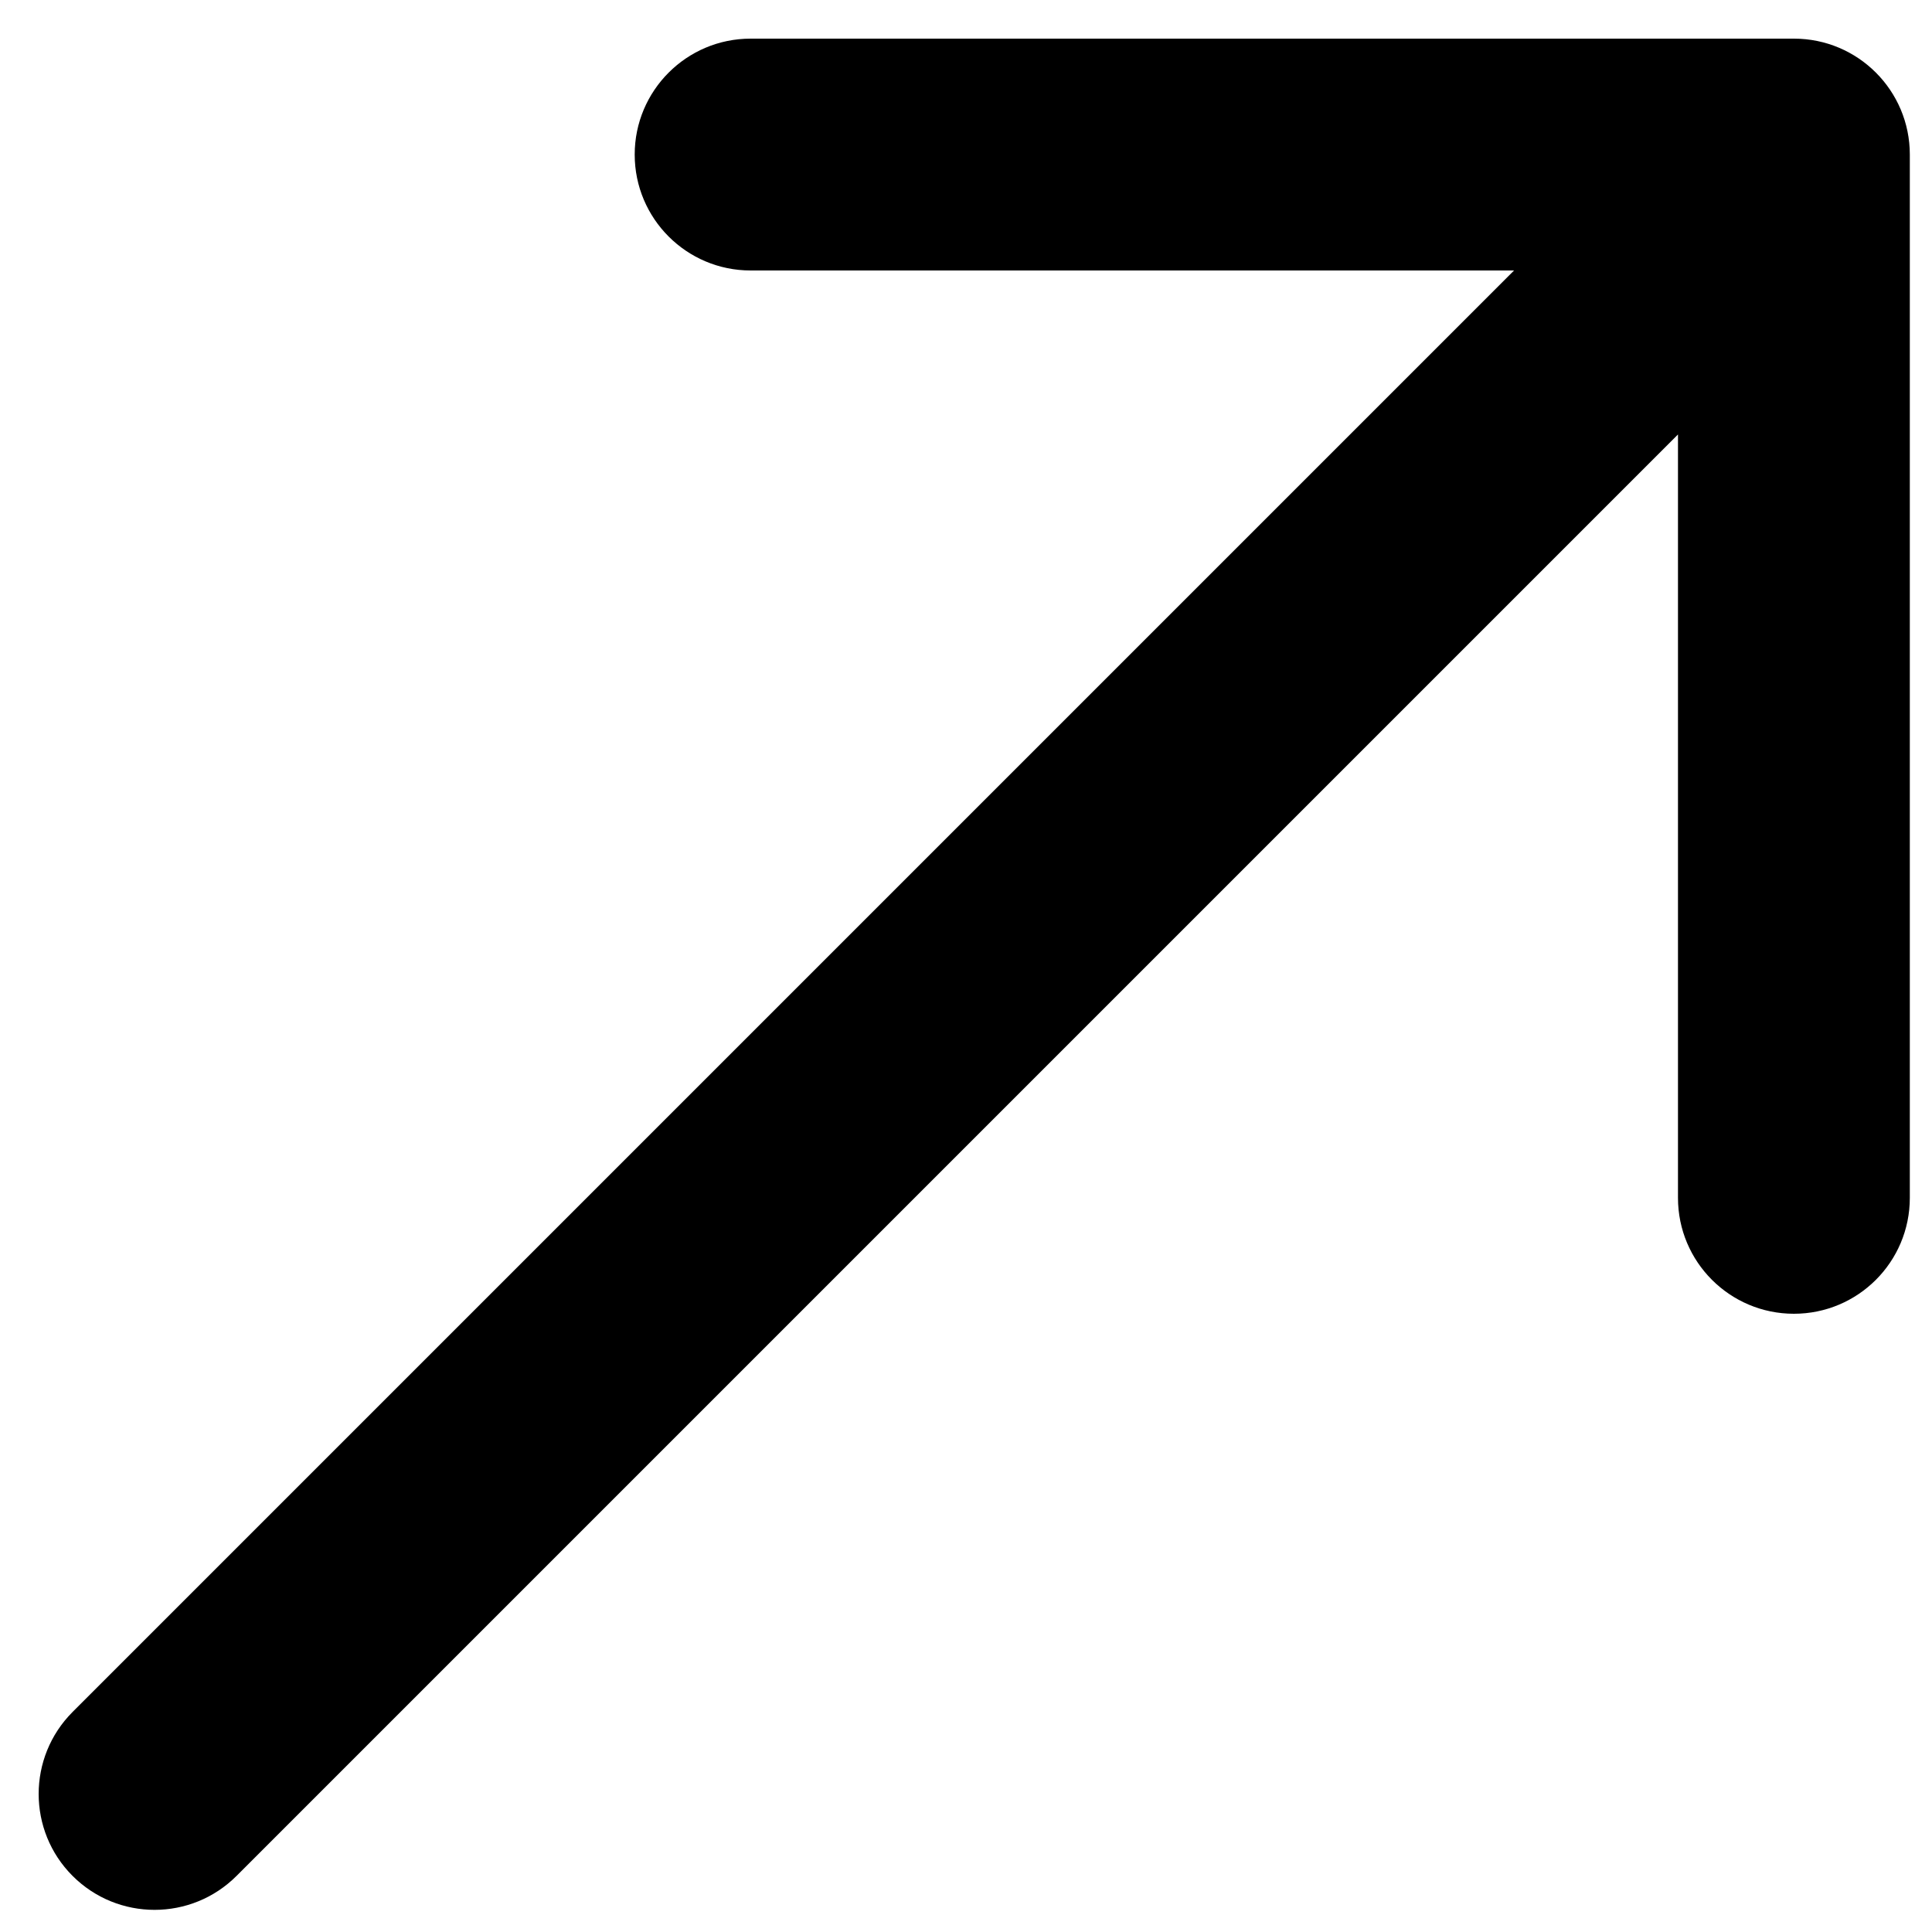
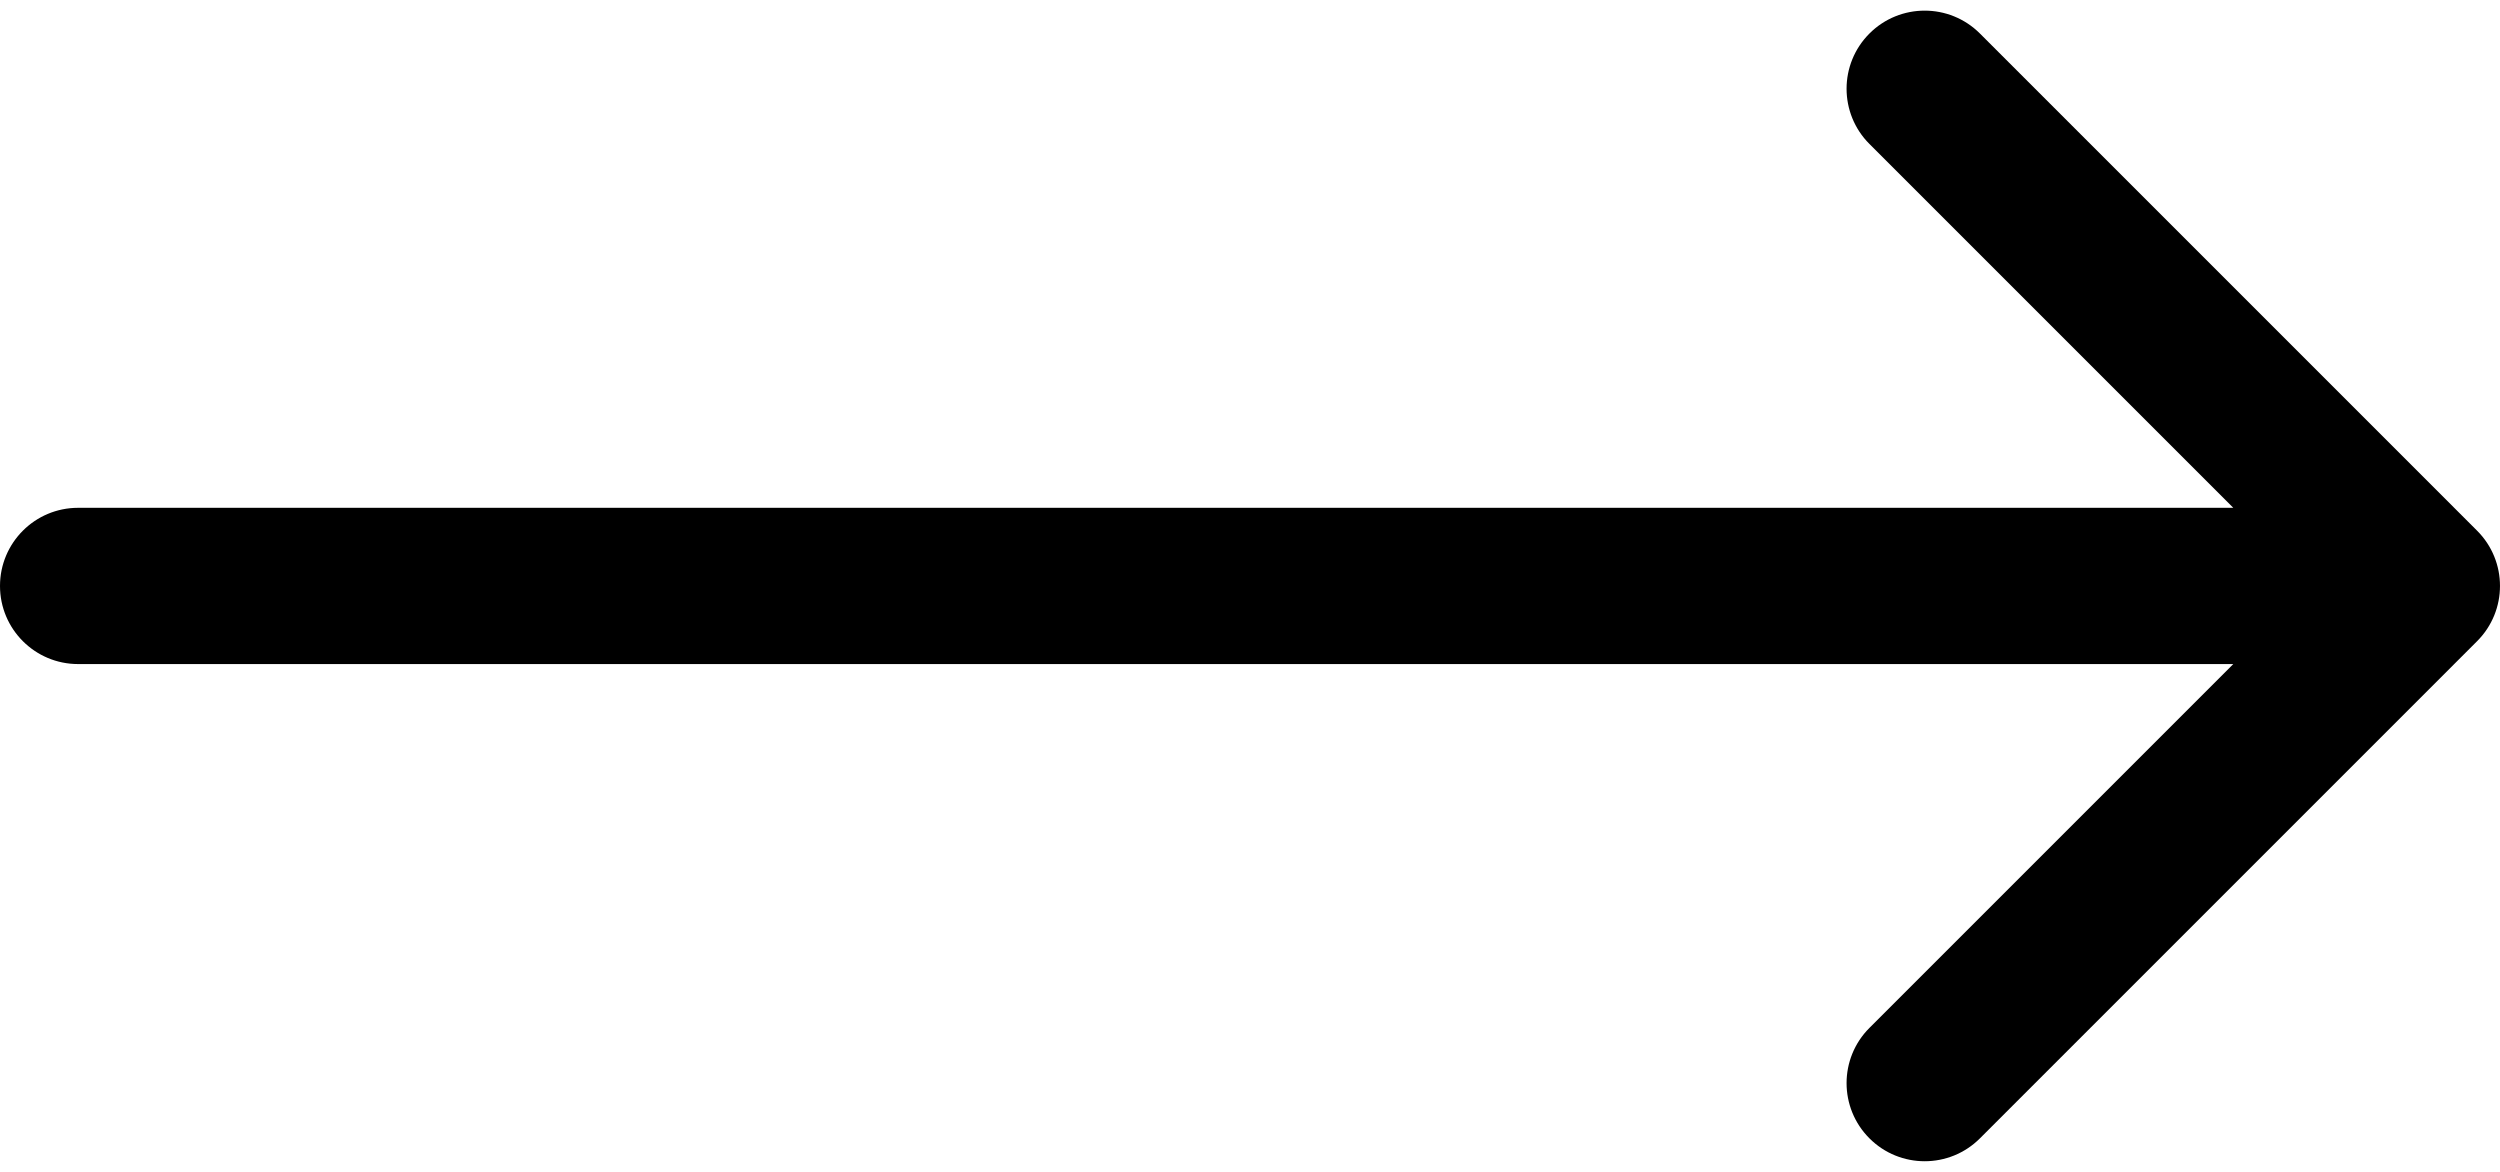
- <svg xmlns="http://www.w3.org/2000/svg" width="25" height="25" viewBox="0 0 25 25" fill="none">
-   <path d="M0.939 22.153C0.354 22.739 0.354 23.689 0.939 24.274C1.525 24.86 2.475 24.86 3.061 24.274L0.939 22.153ZM24.713 2C24.713 1.172 24.042 0.5 23.213 0.5L9.713 0.5C8.885 0.5 8.213 1.172 8.213 2C8.213 2.829 8.885 3.5 9.713 3.5H21.713V15.5C21.713 16.329 22.385 17 23.213 17C24.042 17 24.713 16.329 24.713 15.5L24.713 2ZM3.061 24.274L24.274 3.061L22.152 0.94L0.939 22.153L3.061 24.274Z" fill="black" />
+ <svg xmlns="http://www.w3.org/2000/svg" width="64" height="30" viewBox="0 0 64 30" fill="none">
+   <path d="M2 13C0.895 13 0 13.895 0 15C0 16.105 0.895 17 2 17V13ZM63.414 16.414C64.195 15.633 64.195 14.367 63.414 13.586L50.686 0.858C49.905 0.077 48.639 0.077 47.858 0.858C47.077 1.639 47.077 2.905 47.858 3.686L59.172 15L47.858 26.314C47.077 27.095 47.077 28.361 47.858 29.142C48.639 29.923 49.905 29.923 50.686 29.142L63.414 16.414ZM2 17H62V13H2V17Z" fill="black" />
</svg>
